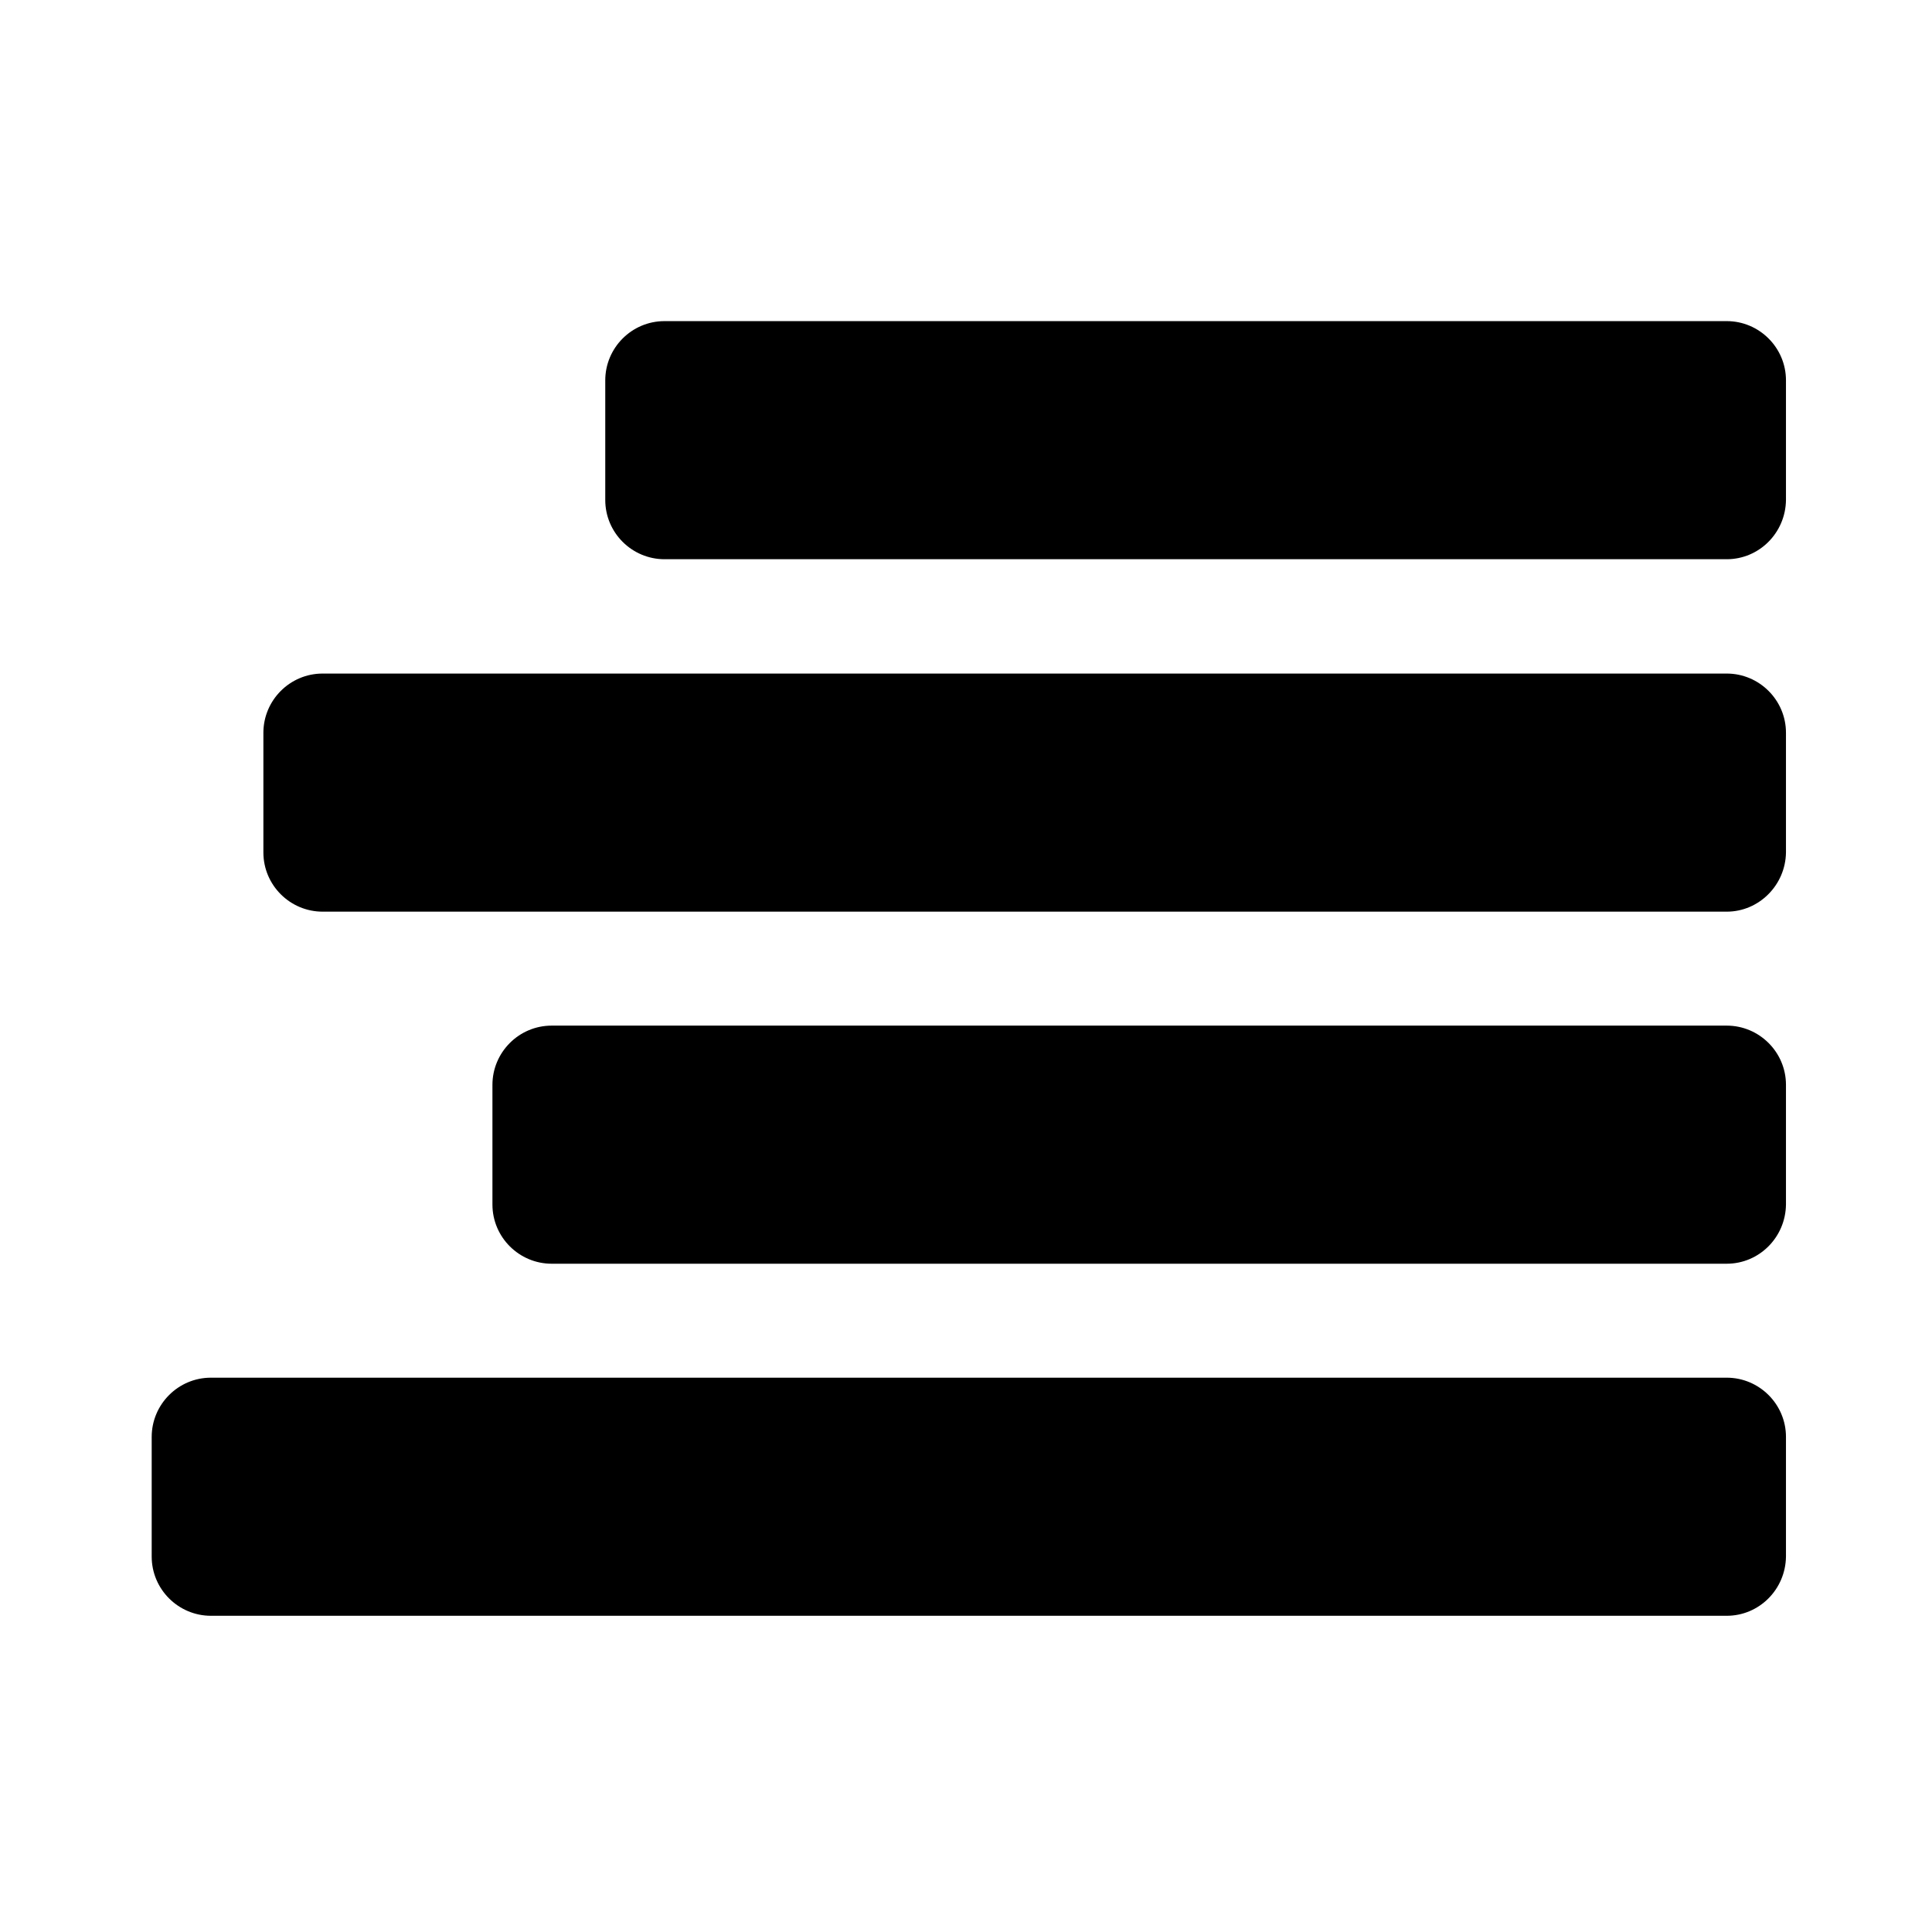
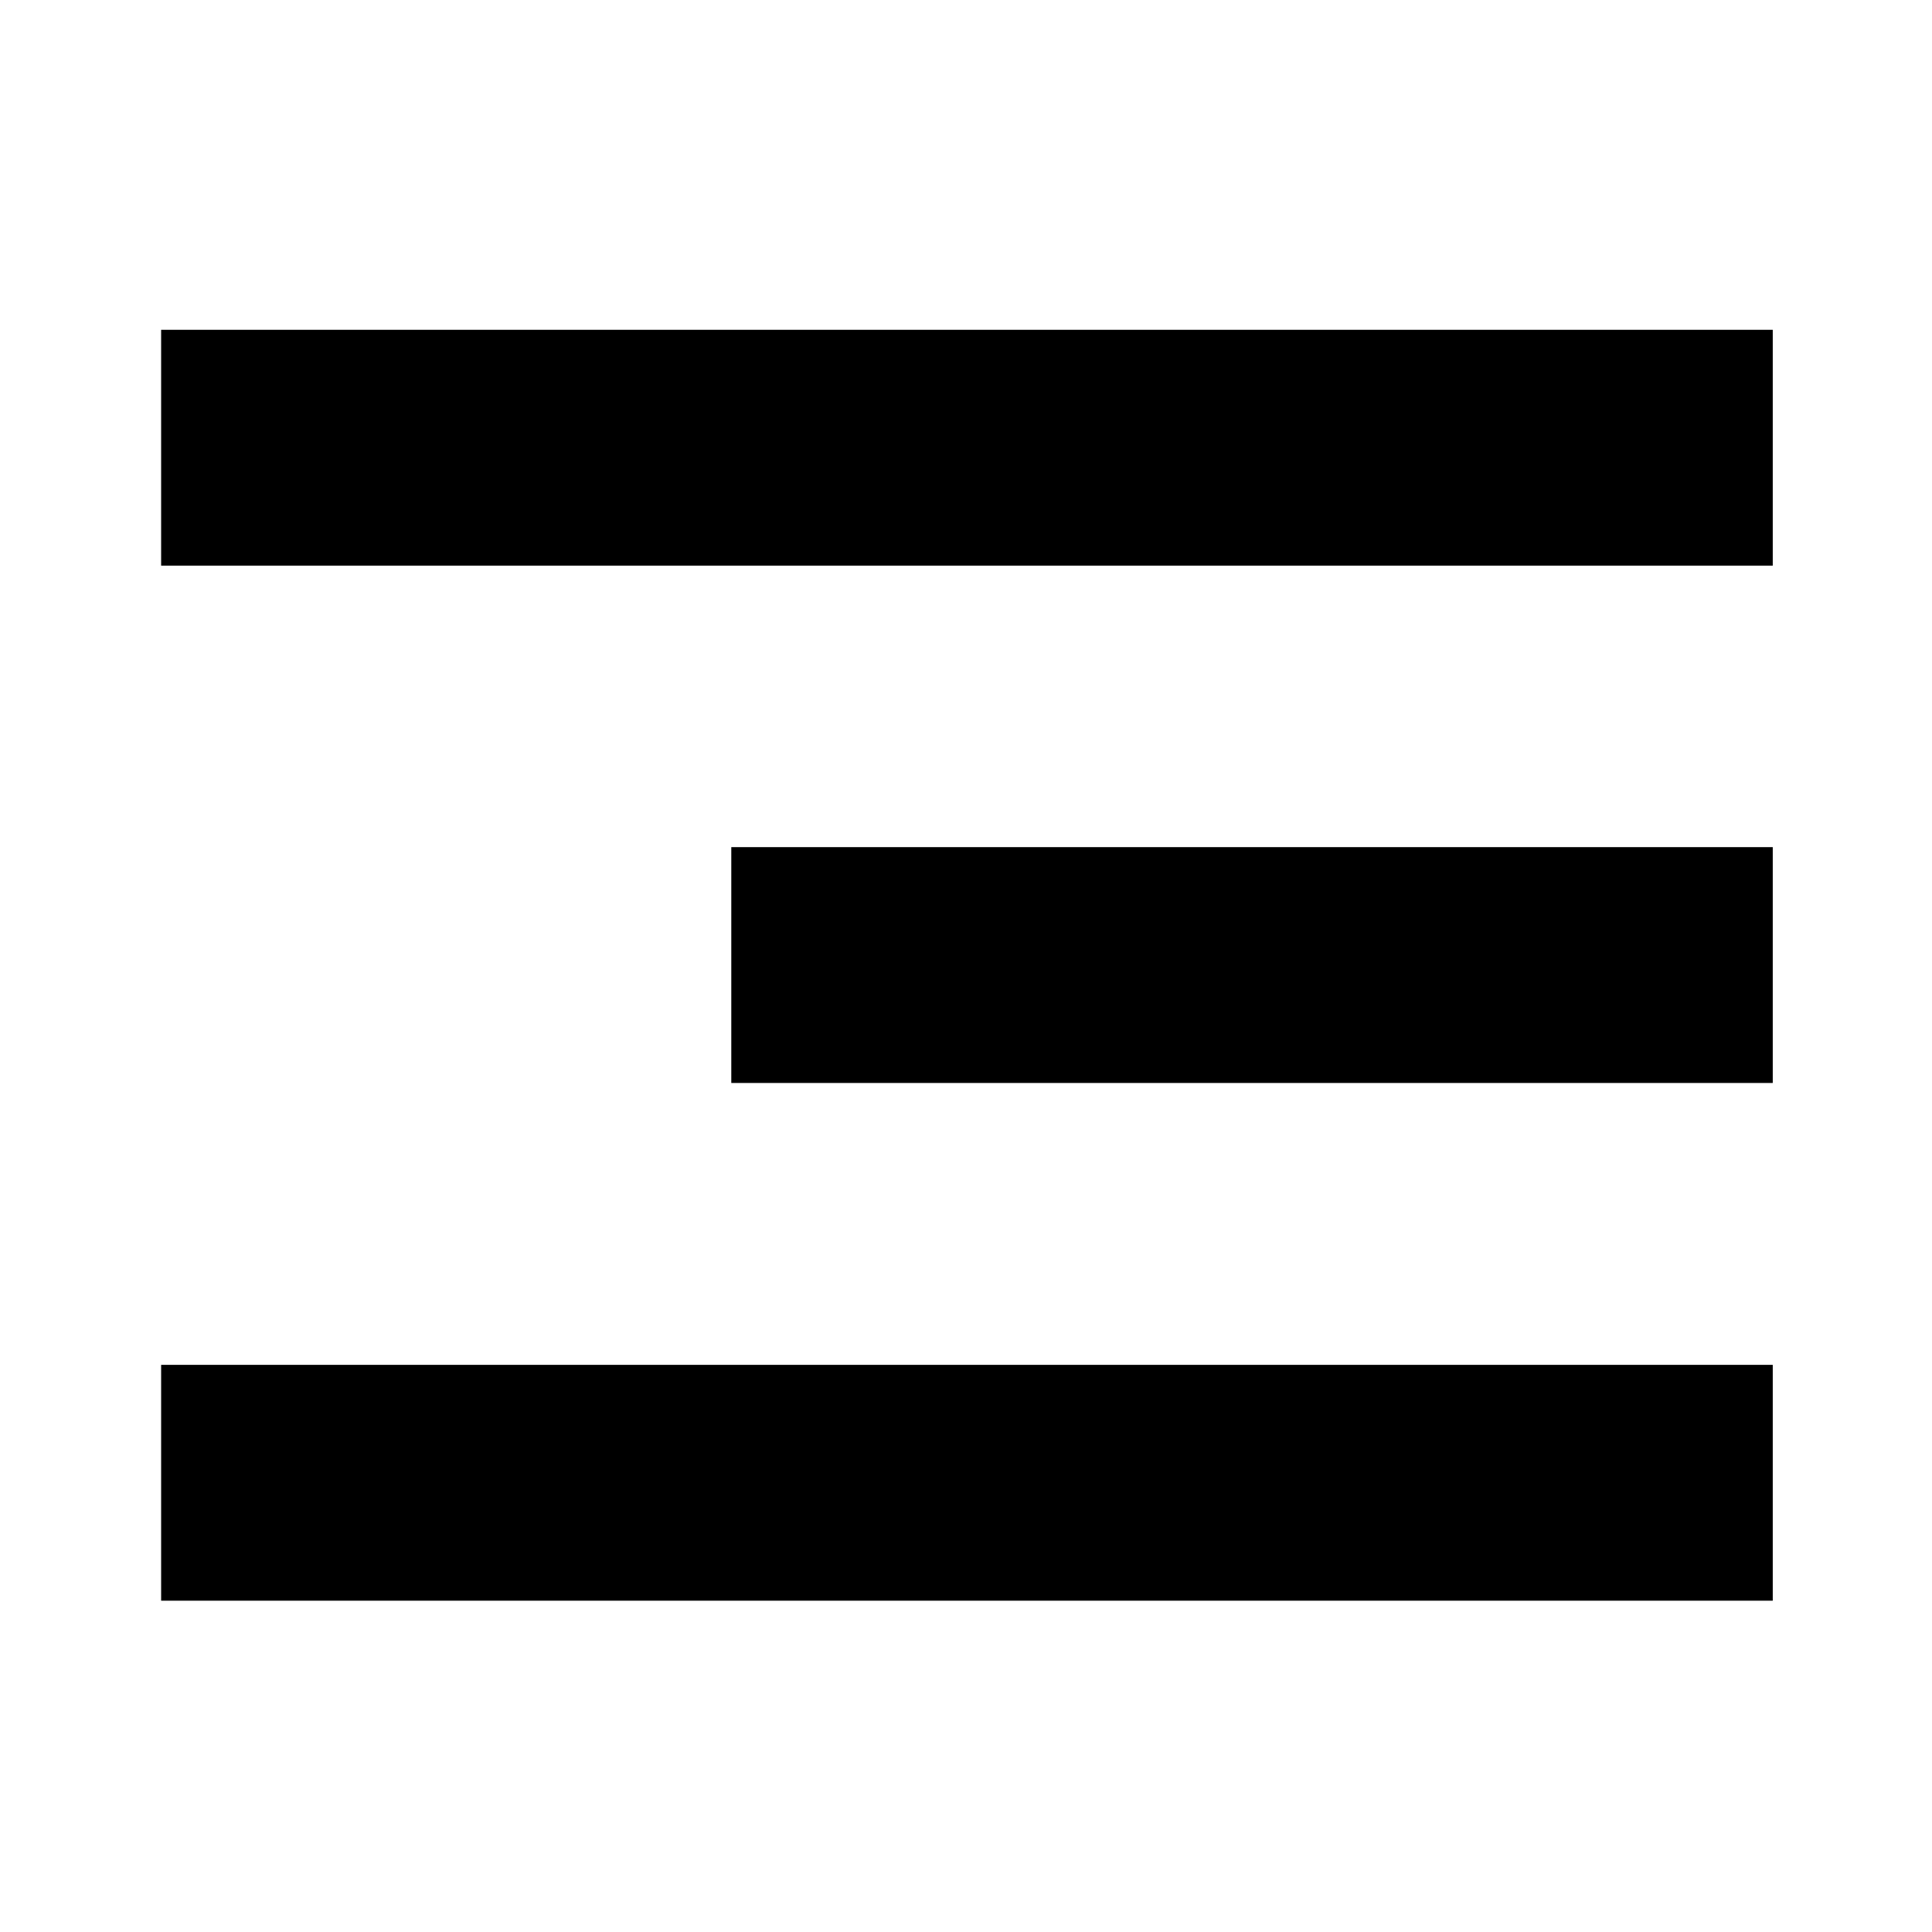
<svg xmlns="http://www.w3.org/2000/svg" version="1.1" id="Layer_1" x="0px" y="0px" width="512px" height="512px" viewBox="0 0 512 512" style="enable-background:new 0 0 512 512;" xml:space="preserve">
  <g>
-     <path d="M457.6,148.2H176.1c-8.6,0-15.7-7-15.7-15.7v-31.7c0-8.6,7-15.7,15.7-15.7h281.5c8.6,0,15.7,7,15.7,15.7v31.7   C473.2,141.2,466.2,148.2,457.6,148.2z" />
-     <path d="M457.6,241.6H85.5c-8.6,0-15.7-7-15.7-15.7v-31.7c0-8.6,7-15.7,15.7-15.7h372.1c8.6,0,15.7,7,15.7,15.7v31.7   C473.2,234.5,466.2,241.6,457.6,241.6z" />
-     <path d="M457.6,334.9H146.2c-8.6,0-15.7-7-15.7-15.7v-31.7c0-8.6,7-15.7,15.7-15.7h311.4c8.6,0,15.7,7,15.7,15.7v31.7   C473.2,327.9,466.2,334.9,457.6,334.9z" />
-     <path d="M457.6,428.2H55.9c-8.6,0-15.7-7-15.7-15.7v-31.7c0-8.6,7-15.7,15.7-15.7h401.7c8.6,0,15.7,7,15.7,15.7v31.7   C473.2,421.2,466.2,428.2,457.6,428.2z" />
+     <rect x="42.7" y="87.4" width="427.1" height="62.5" />
+     <rect x="42.7" y="361.7" width="427.1" height="62.5" />
+     <rect x="193.8" y="224.5" width="276" height="62.5" />
  </g>
</svg>
